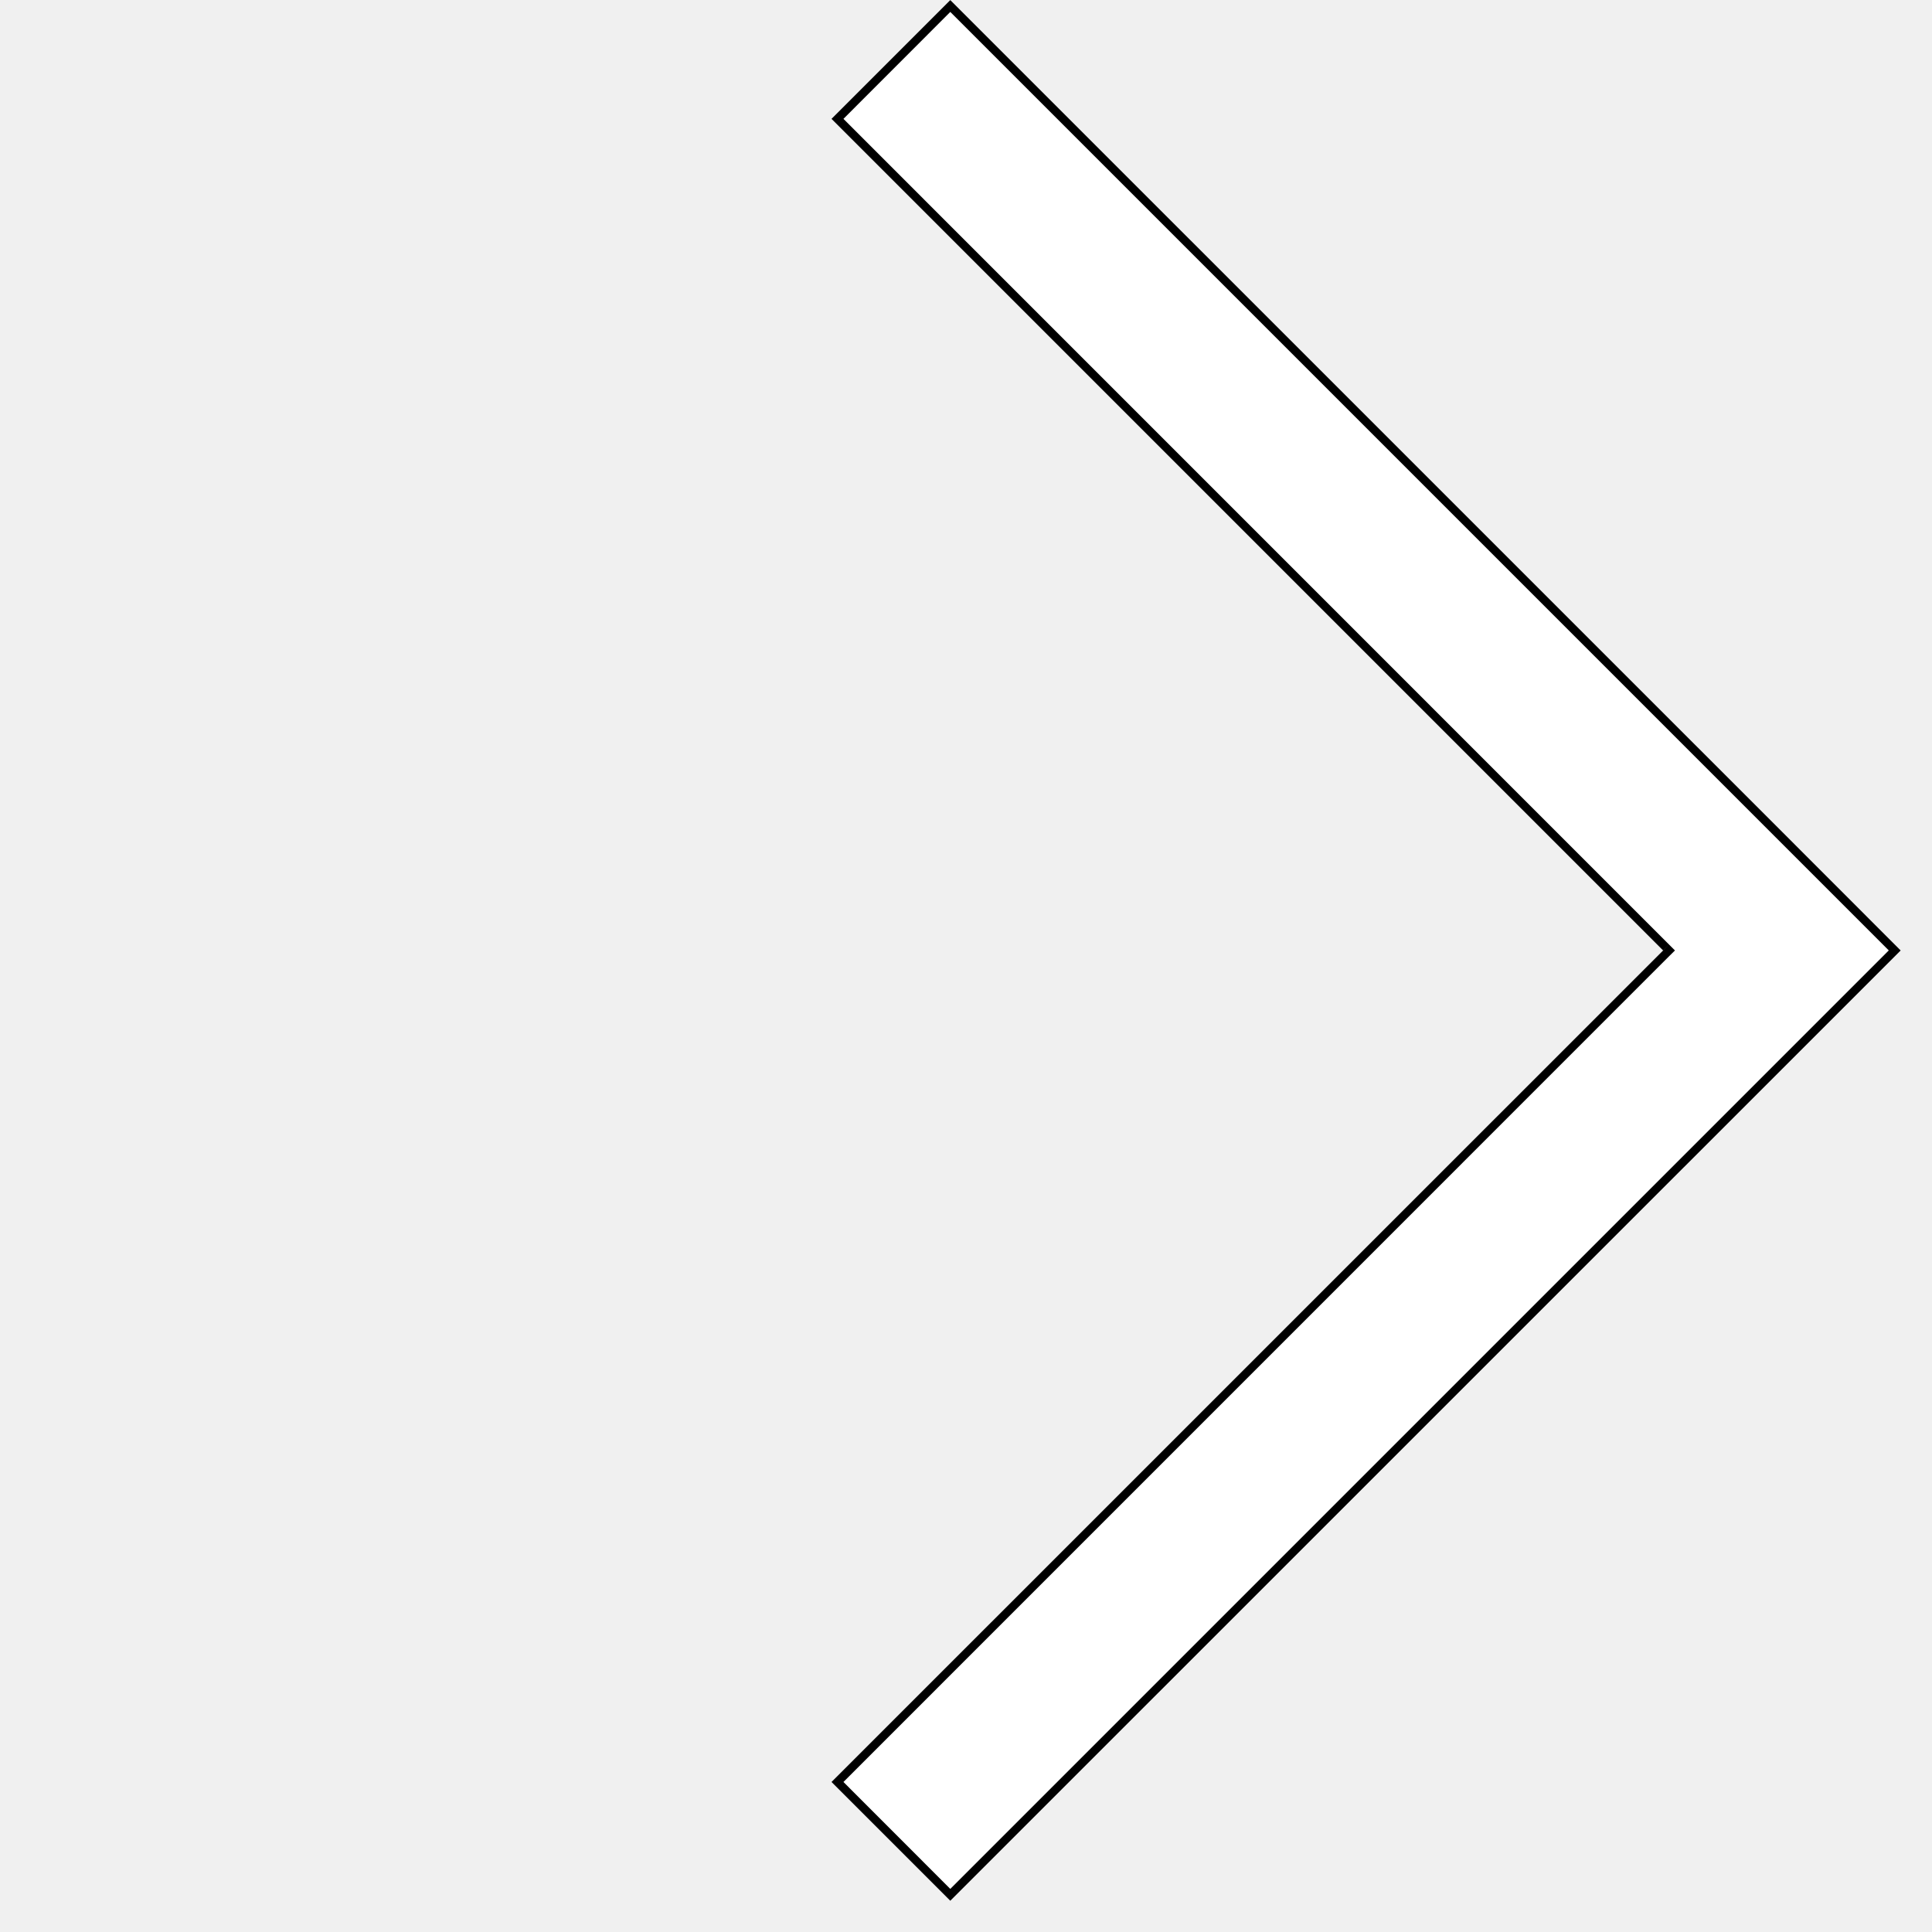
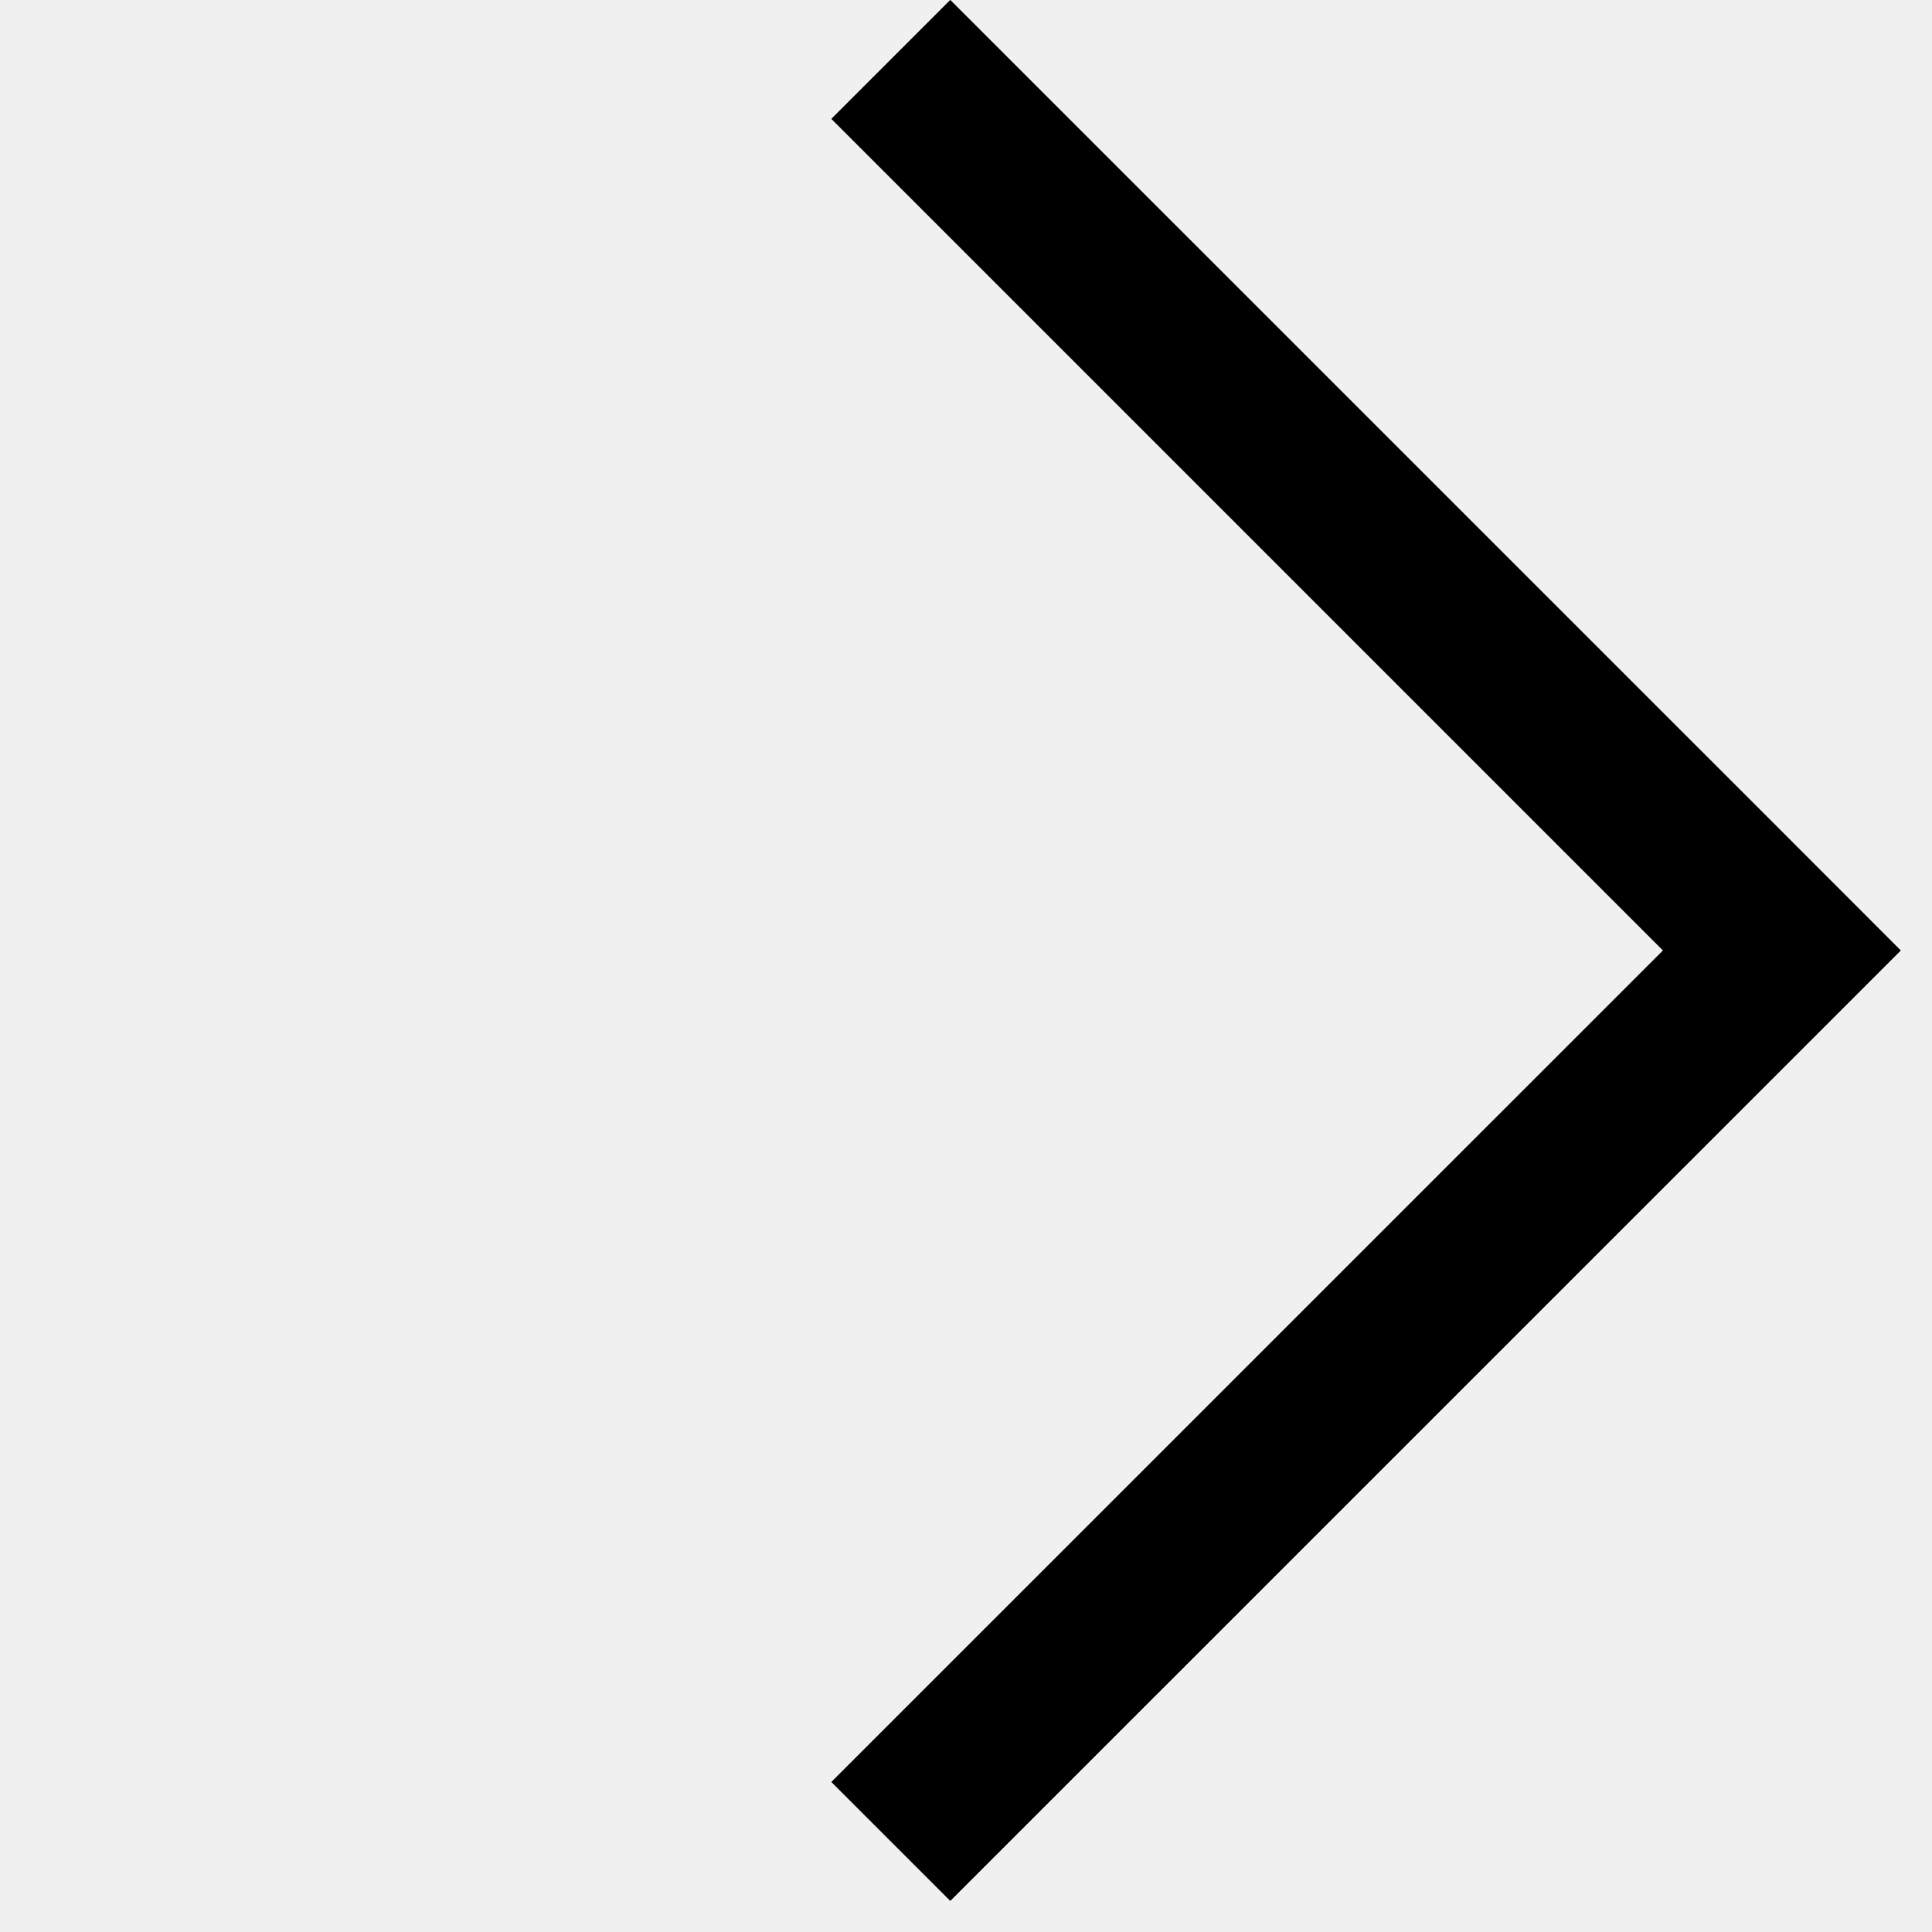
<svg xmlns="http://www.w3.org/2000/svg" width="23" height="23" viewBox="0 0 23 23" fill="none">
  <mask id="path-1-inside-1" fill="white">
    <path fill-rule="evenodd" clip-rule="evenodd" d="M21.213 12.729L22.627 11.315L21.213 9.9L11.313 0.001L9.899 1.415L19.799 11.315L9.899 21.214L11.313 22.628L21.213 12.729Z" />
  </mask>
-   <path fill-rule="evenodd" clip-rule="evenodd" d="M21.213 12.729L22.627 11.315L21.213 9.9L11.313 0.001L9.899 1.415L19.799 11.315L9.899 21.214L11.313 22.628L21.213 12.729Z" fill="white" />
+   <path fill-rule="evenodd" clip-rule="evenodd" d="M21.213 12.729L22.627 11.315L21.213 9.9L11.313 0.001L9.899 1.415L19.799 11.315L9.899 21.214L11.313 22.628L21.213 12.729Z" fill="black" />
  <path d="M22.627 11.315L22.698 11.385L22.768 11.315L22.698 11.244L22.627 11.315ZM11.313 0.001L11.384 -0.07L11.313 -0.141L11.242 -0.07L11.313 0.001ZM9.899 1.415L9.828 1.344L9.758 1.415L9.828 1.486L9.899 1.415ZM19.799 11.315L19.869 11.385L19.94 11.315L19.869 11.244L19.799 11.315ZM9.899 21.214L9.828 21.143L9.758 21.214L9.828 21.285L9.899 21.214ZM11.313 22.628L11.242 22.699L11.313 22.77L11.384 22.699L11.313 22.628ZM22.556 11.244L21.142 12.658L21.284 12.799L22.698 11.385L22.556 11.244ZM21.142 9.971L22.556 11.385L22.698 11.244L21.284 9.83L21.142 9.971ZM11.242 0.071L21.142 9.971L21.284 9.83L11.384 -0.07L11.242 0.071ZM9.97 1.486L11.384 0.071L11.242 -0.07L9.828 1.344L9.97 1.486ZM19.869 11.244L9.97 1.344L9.828 1.486L19.728 11.385L19.869 11.244ZM9.97 21.285L19.869 11.385L19.728 11.244L9.828 21.143L9.97 21.285ZM11.384 22.558L9.97 21.143L9.828 21.285L11.242 22.699L11.384 22.558ZM21.142 12.658L11.242 22.558L11.384 22.699L21.284 12.799L21.142 12.658Z" fill="black" mask="url(#path-1-inside-1)" />
</svg>
